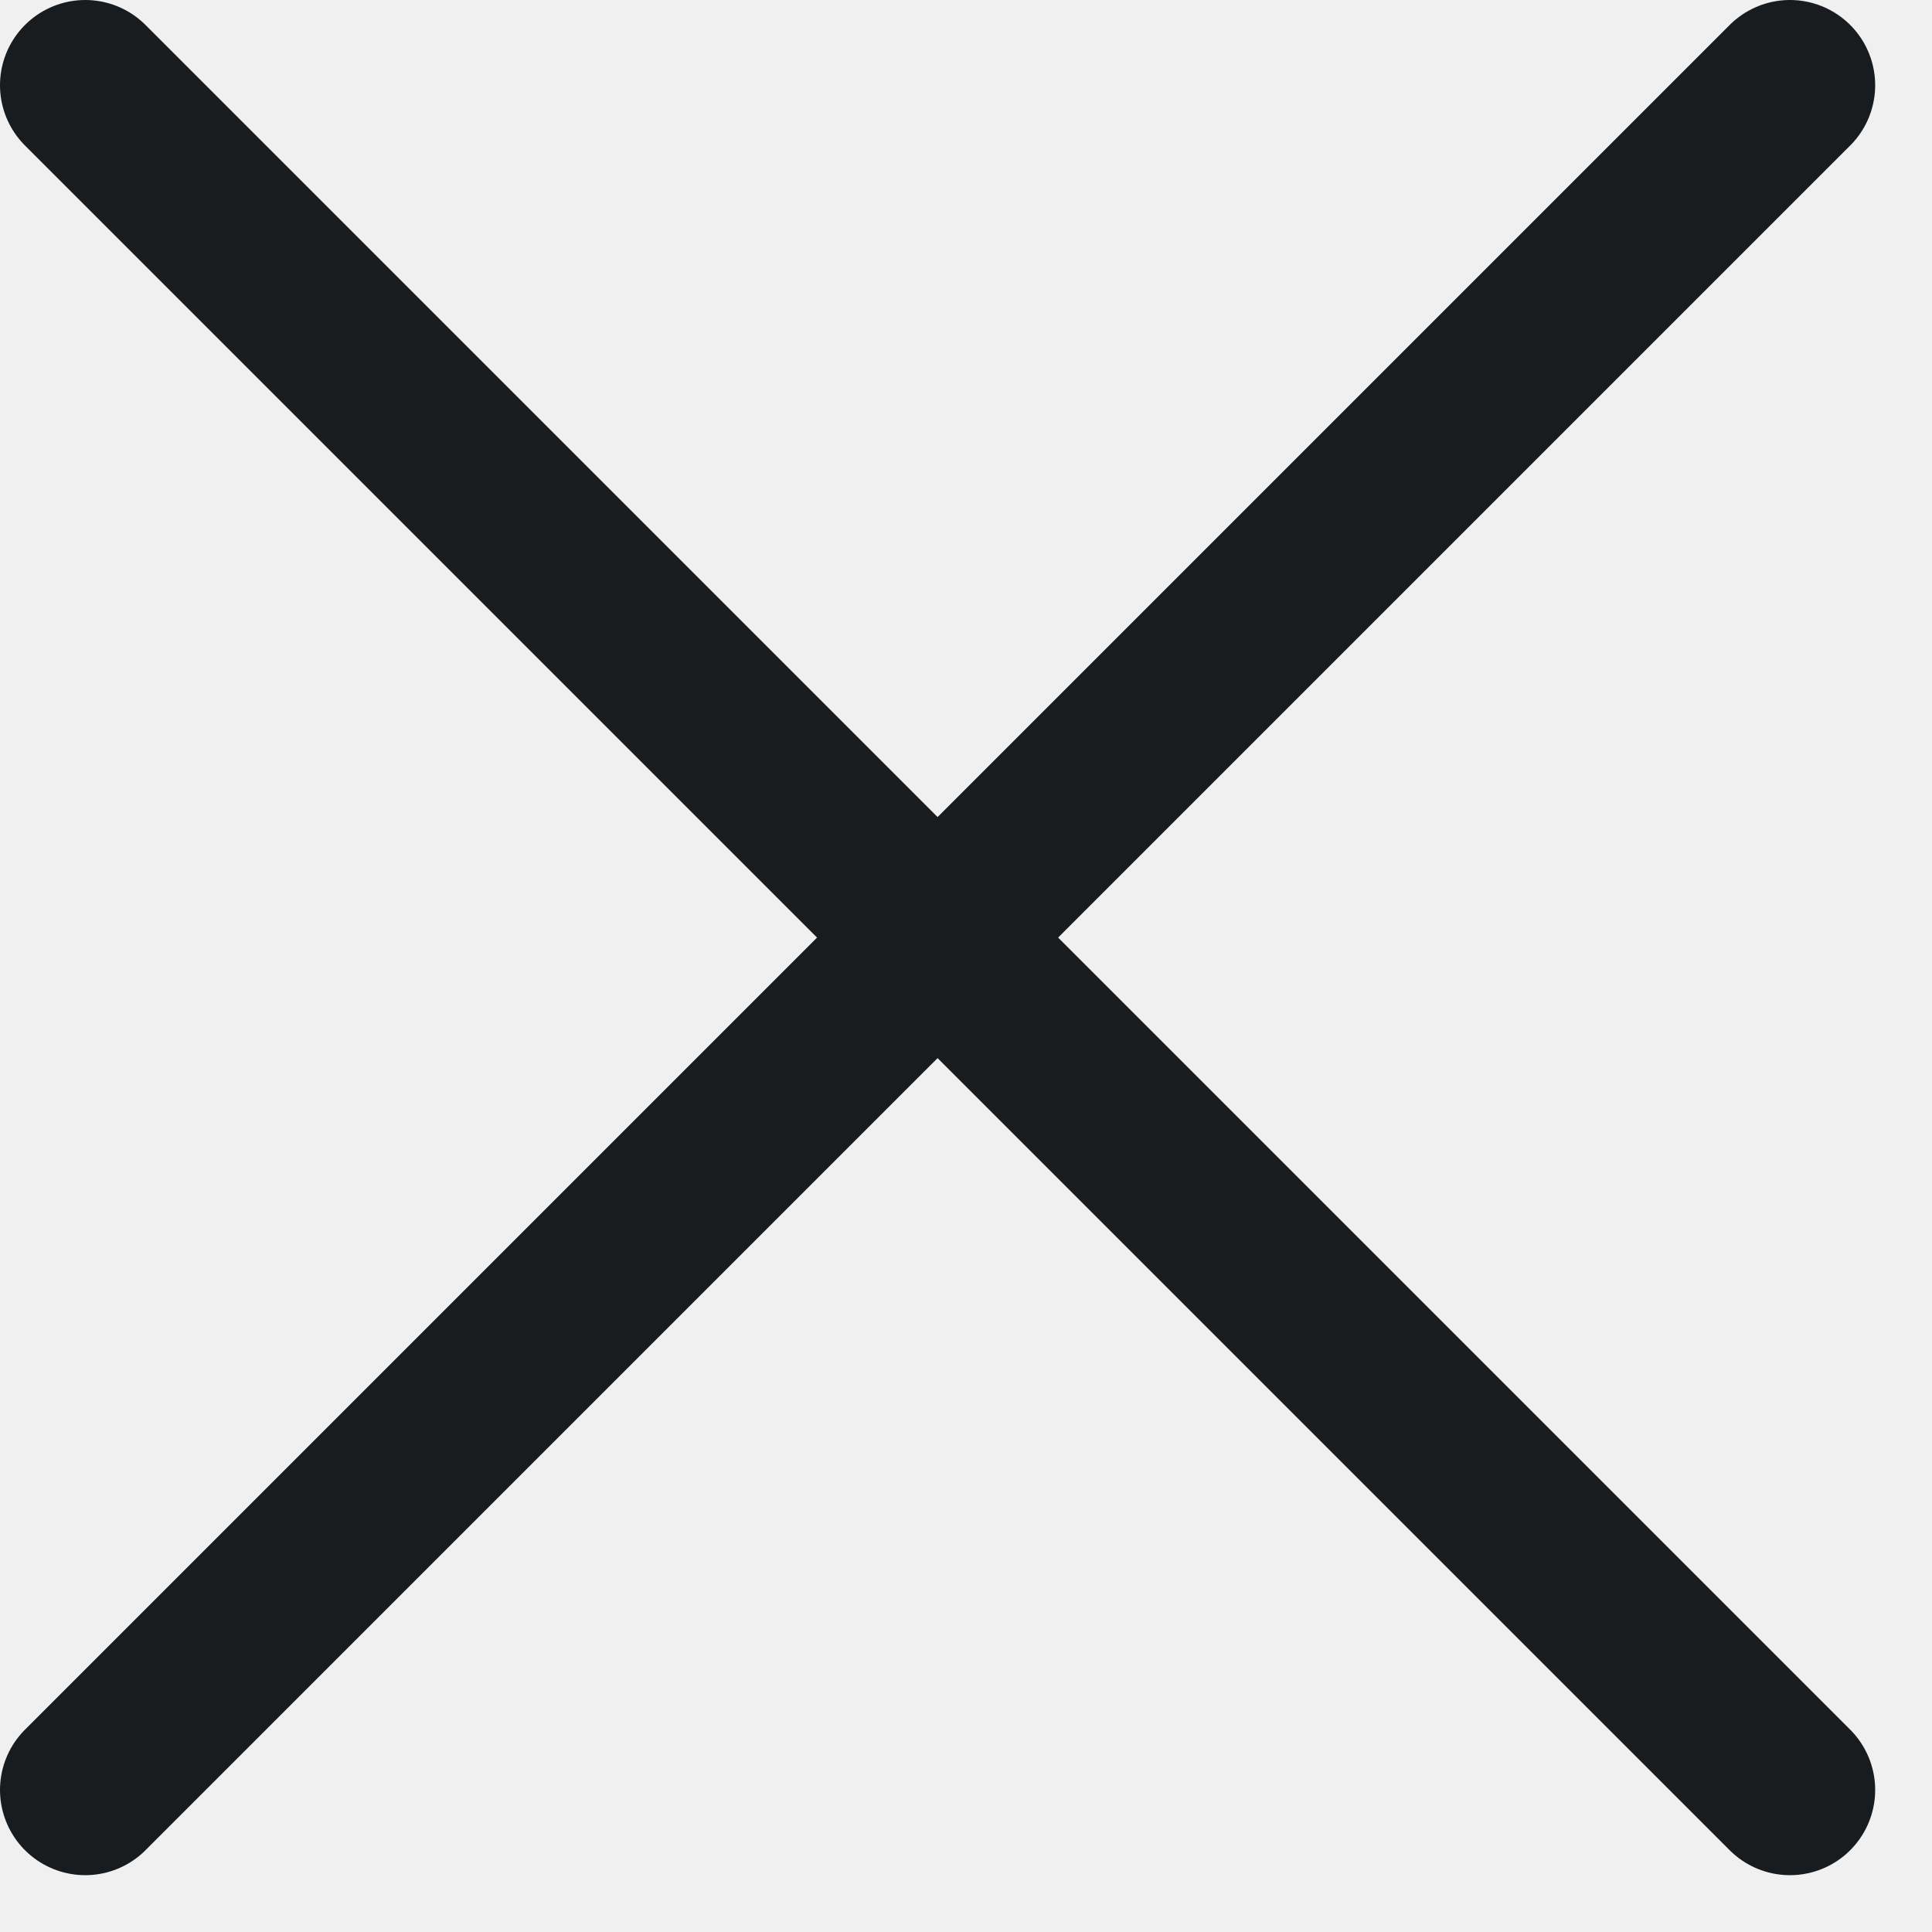
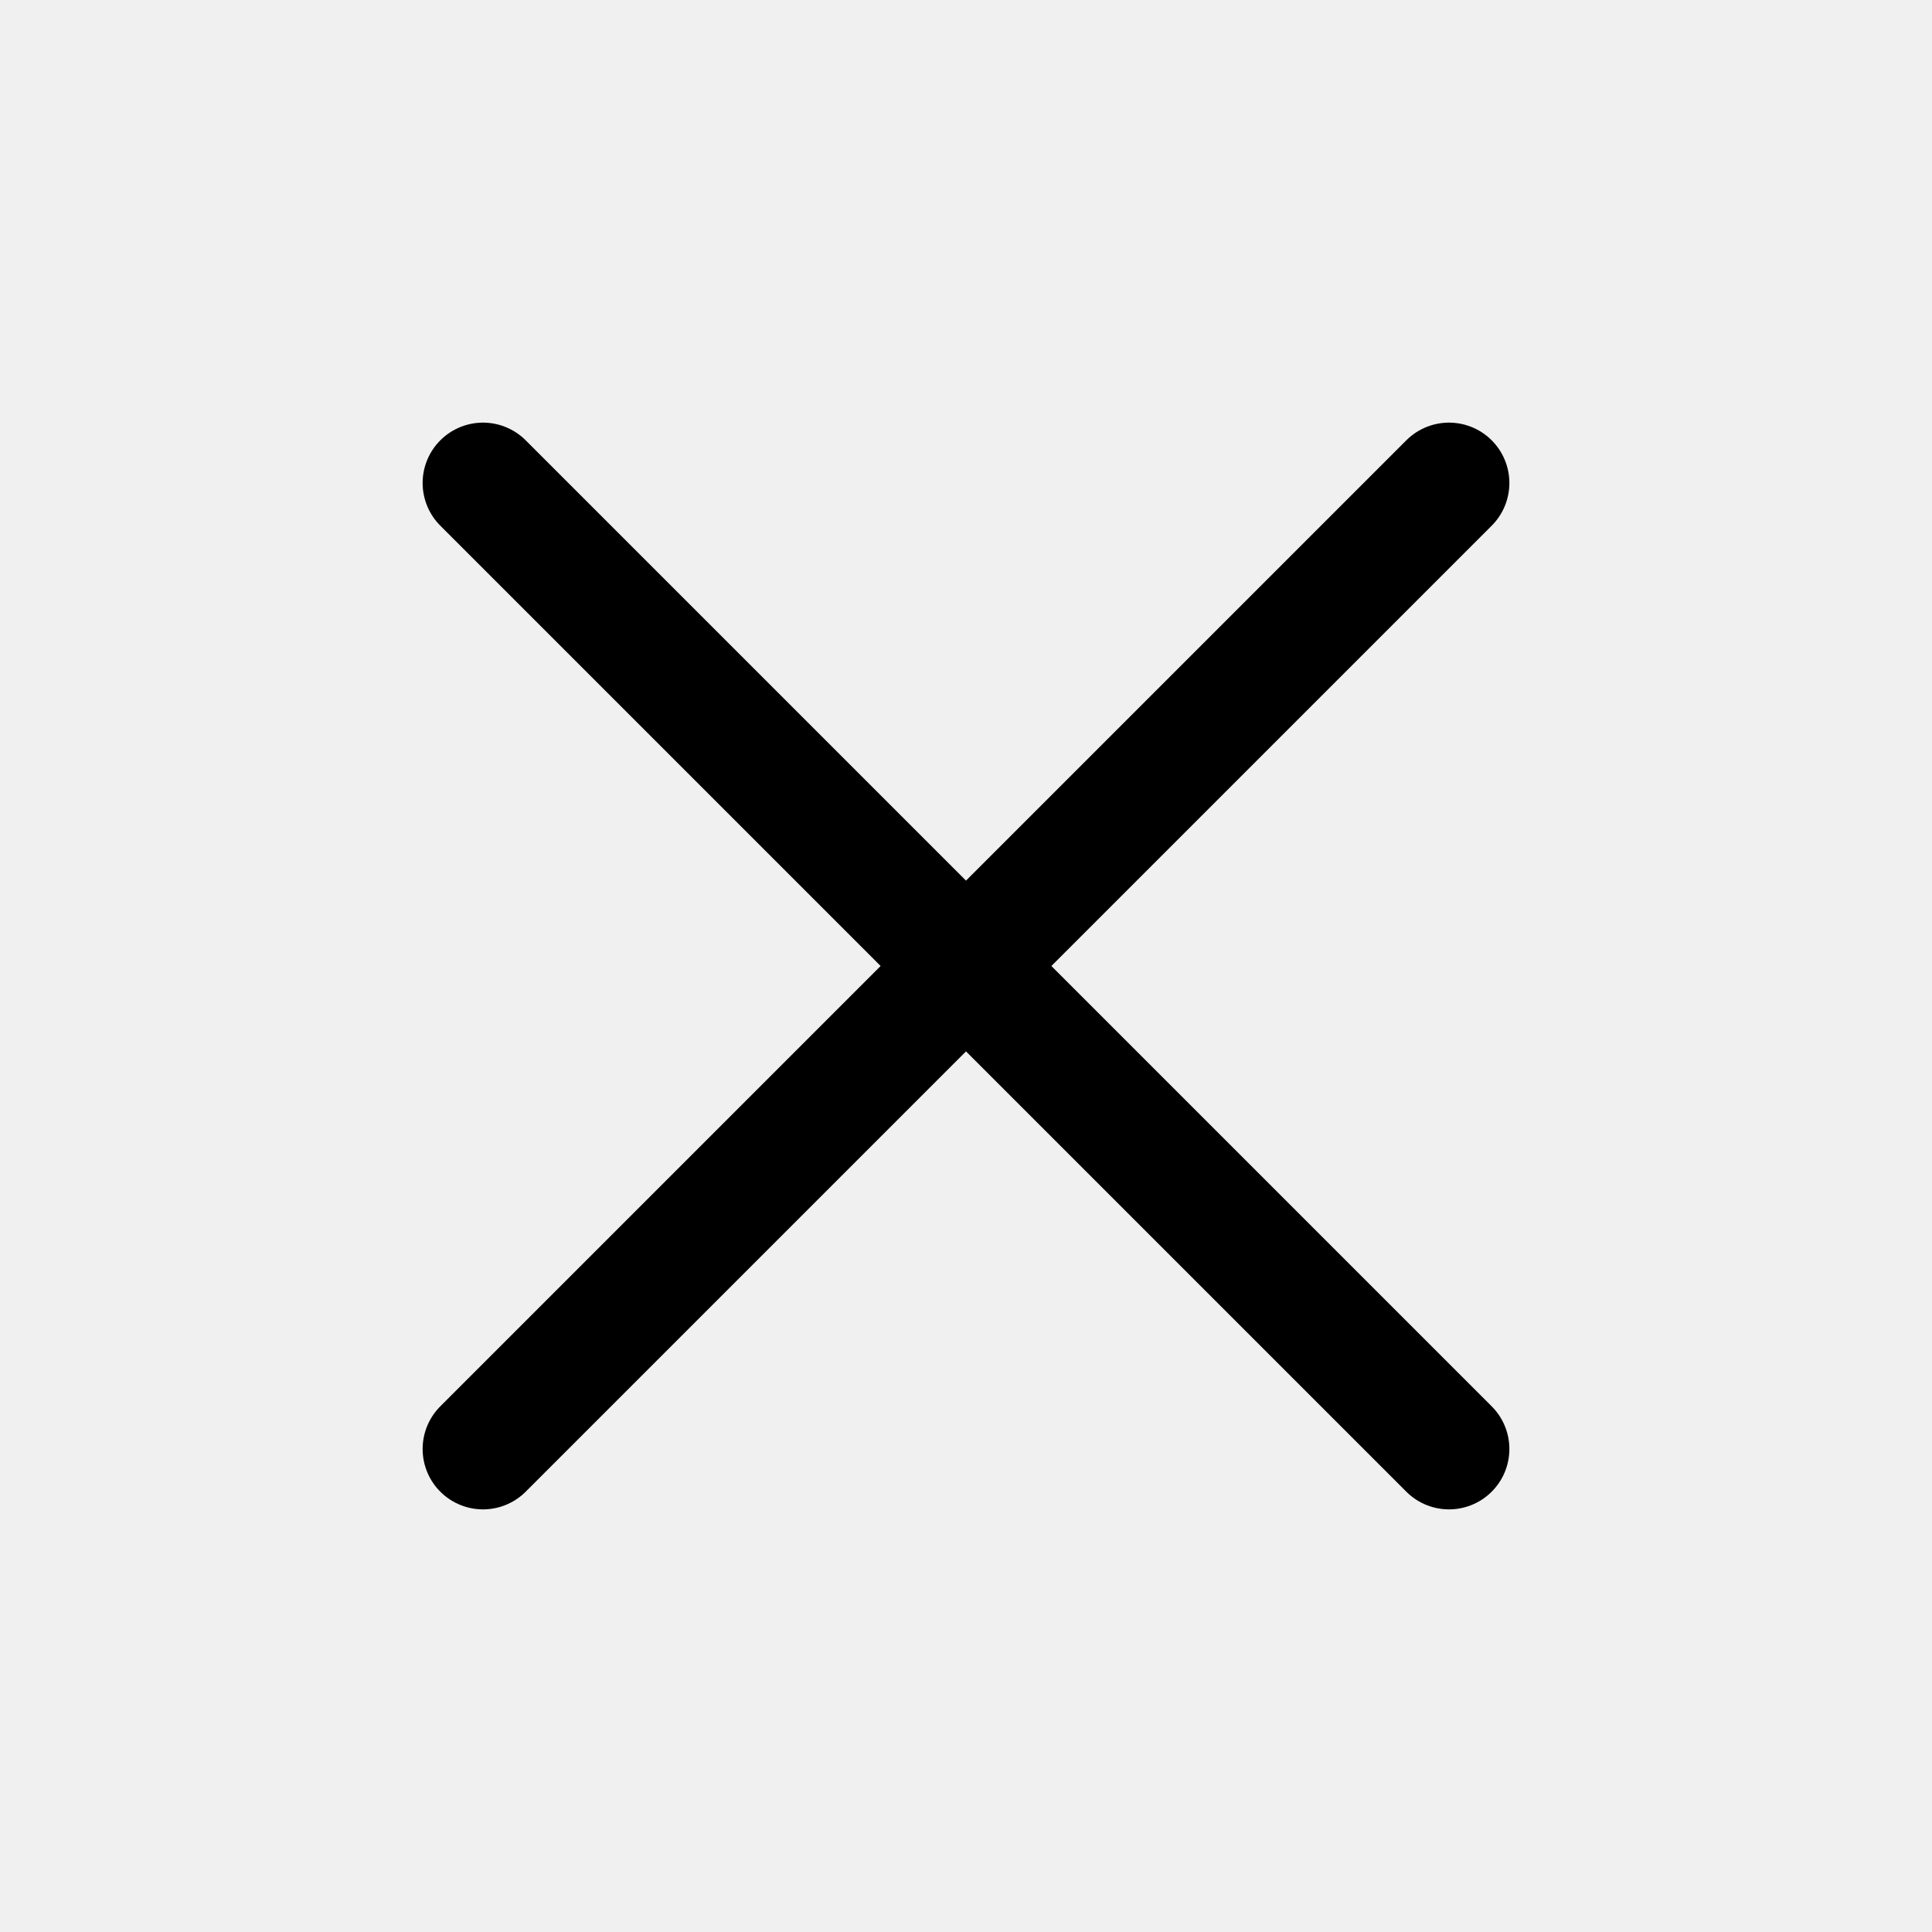
- <svg xmlns="http://www.w3.org/2000/svg" width="17" height="17" viewBox="0 0 17 17" fill="none">
-   <g clip-path="url(#clip0_212_5)">
-     <path d="M0.75 15.75L15.75 0.75" stroke="#191C1F" stroke-width="1.5" stroke-linecap="round" />
-     <path d="M0.75 0.75L15.75 15.75" stroke="#191C1F" stroke-width="1.5" stroke-linecap="round" />
-   </g>
-   <defs>
-     <clipPath id="clip0_212_5">
-       <rect width="17" height="17" fill="white" />
-     </clipPath>
-   </defs>
+ <svg xmlns="http://www.w3.org/2000/svg" fill="none" viewBox="0 0 24 24" stroke-width="1.5" stroke="currentColor" class="size-6">
+   <path stroke-linecap="round" stroke-linejoin="round" d="M6 18 18 6M6 6l12 12" />
</svg>
